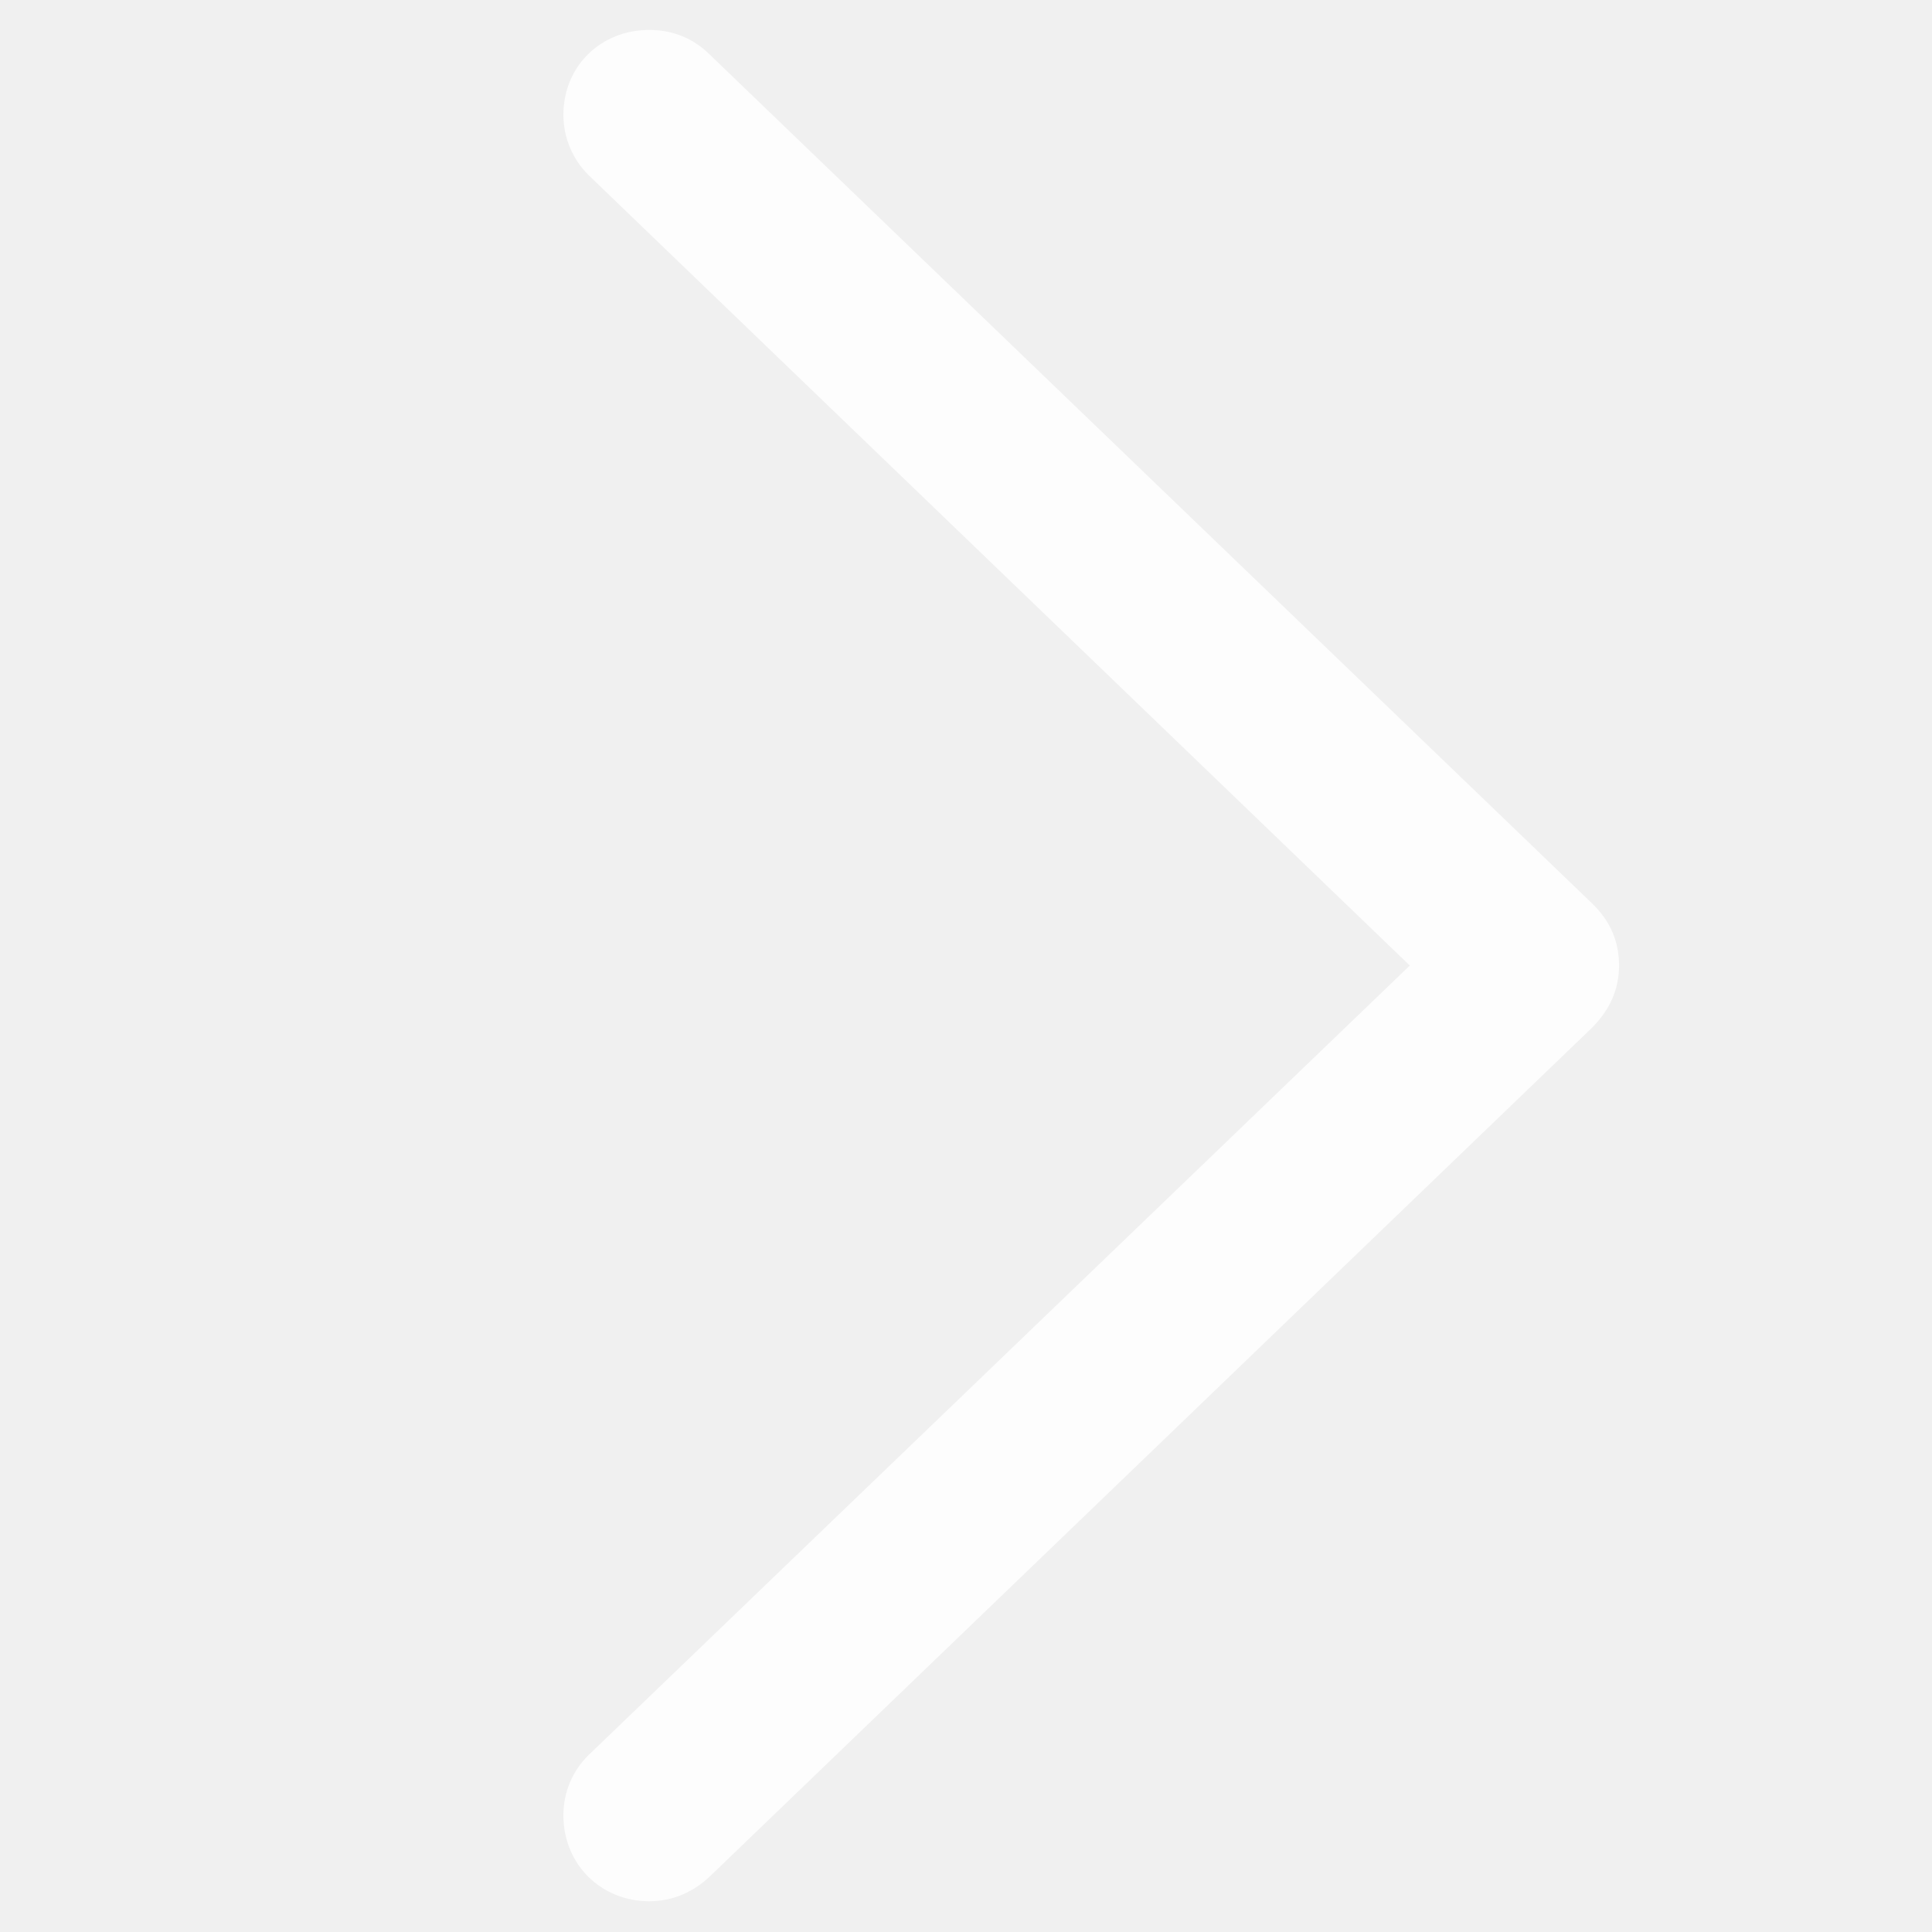
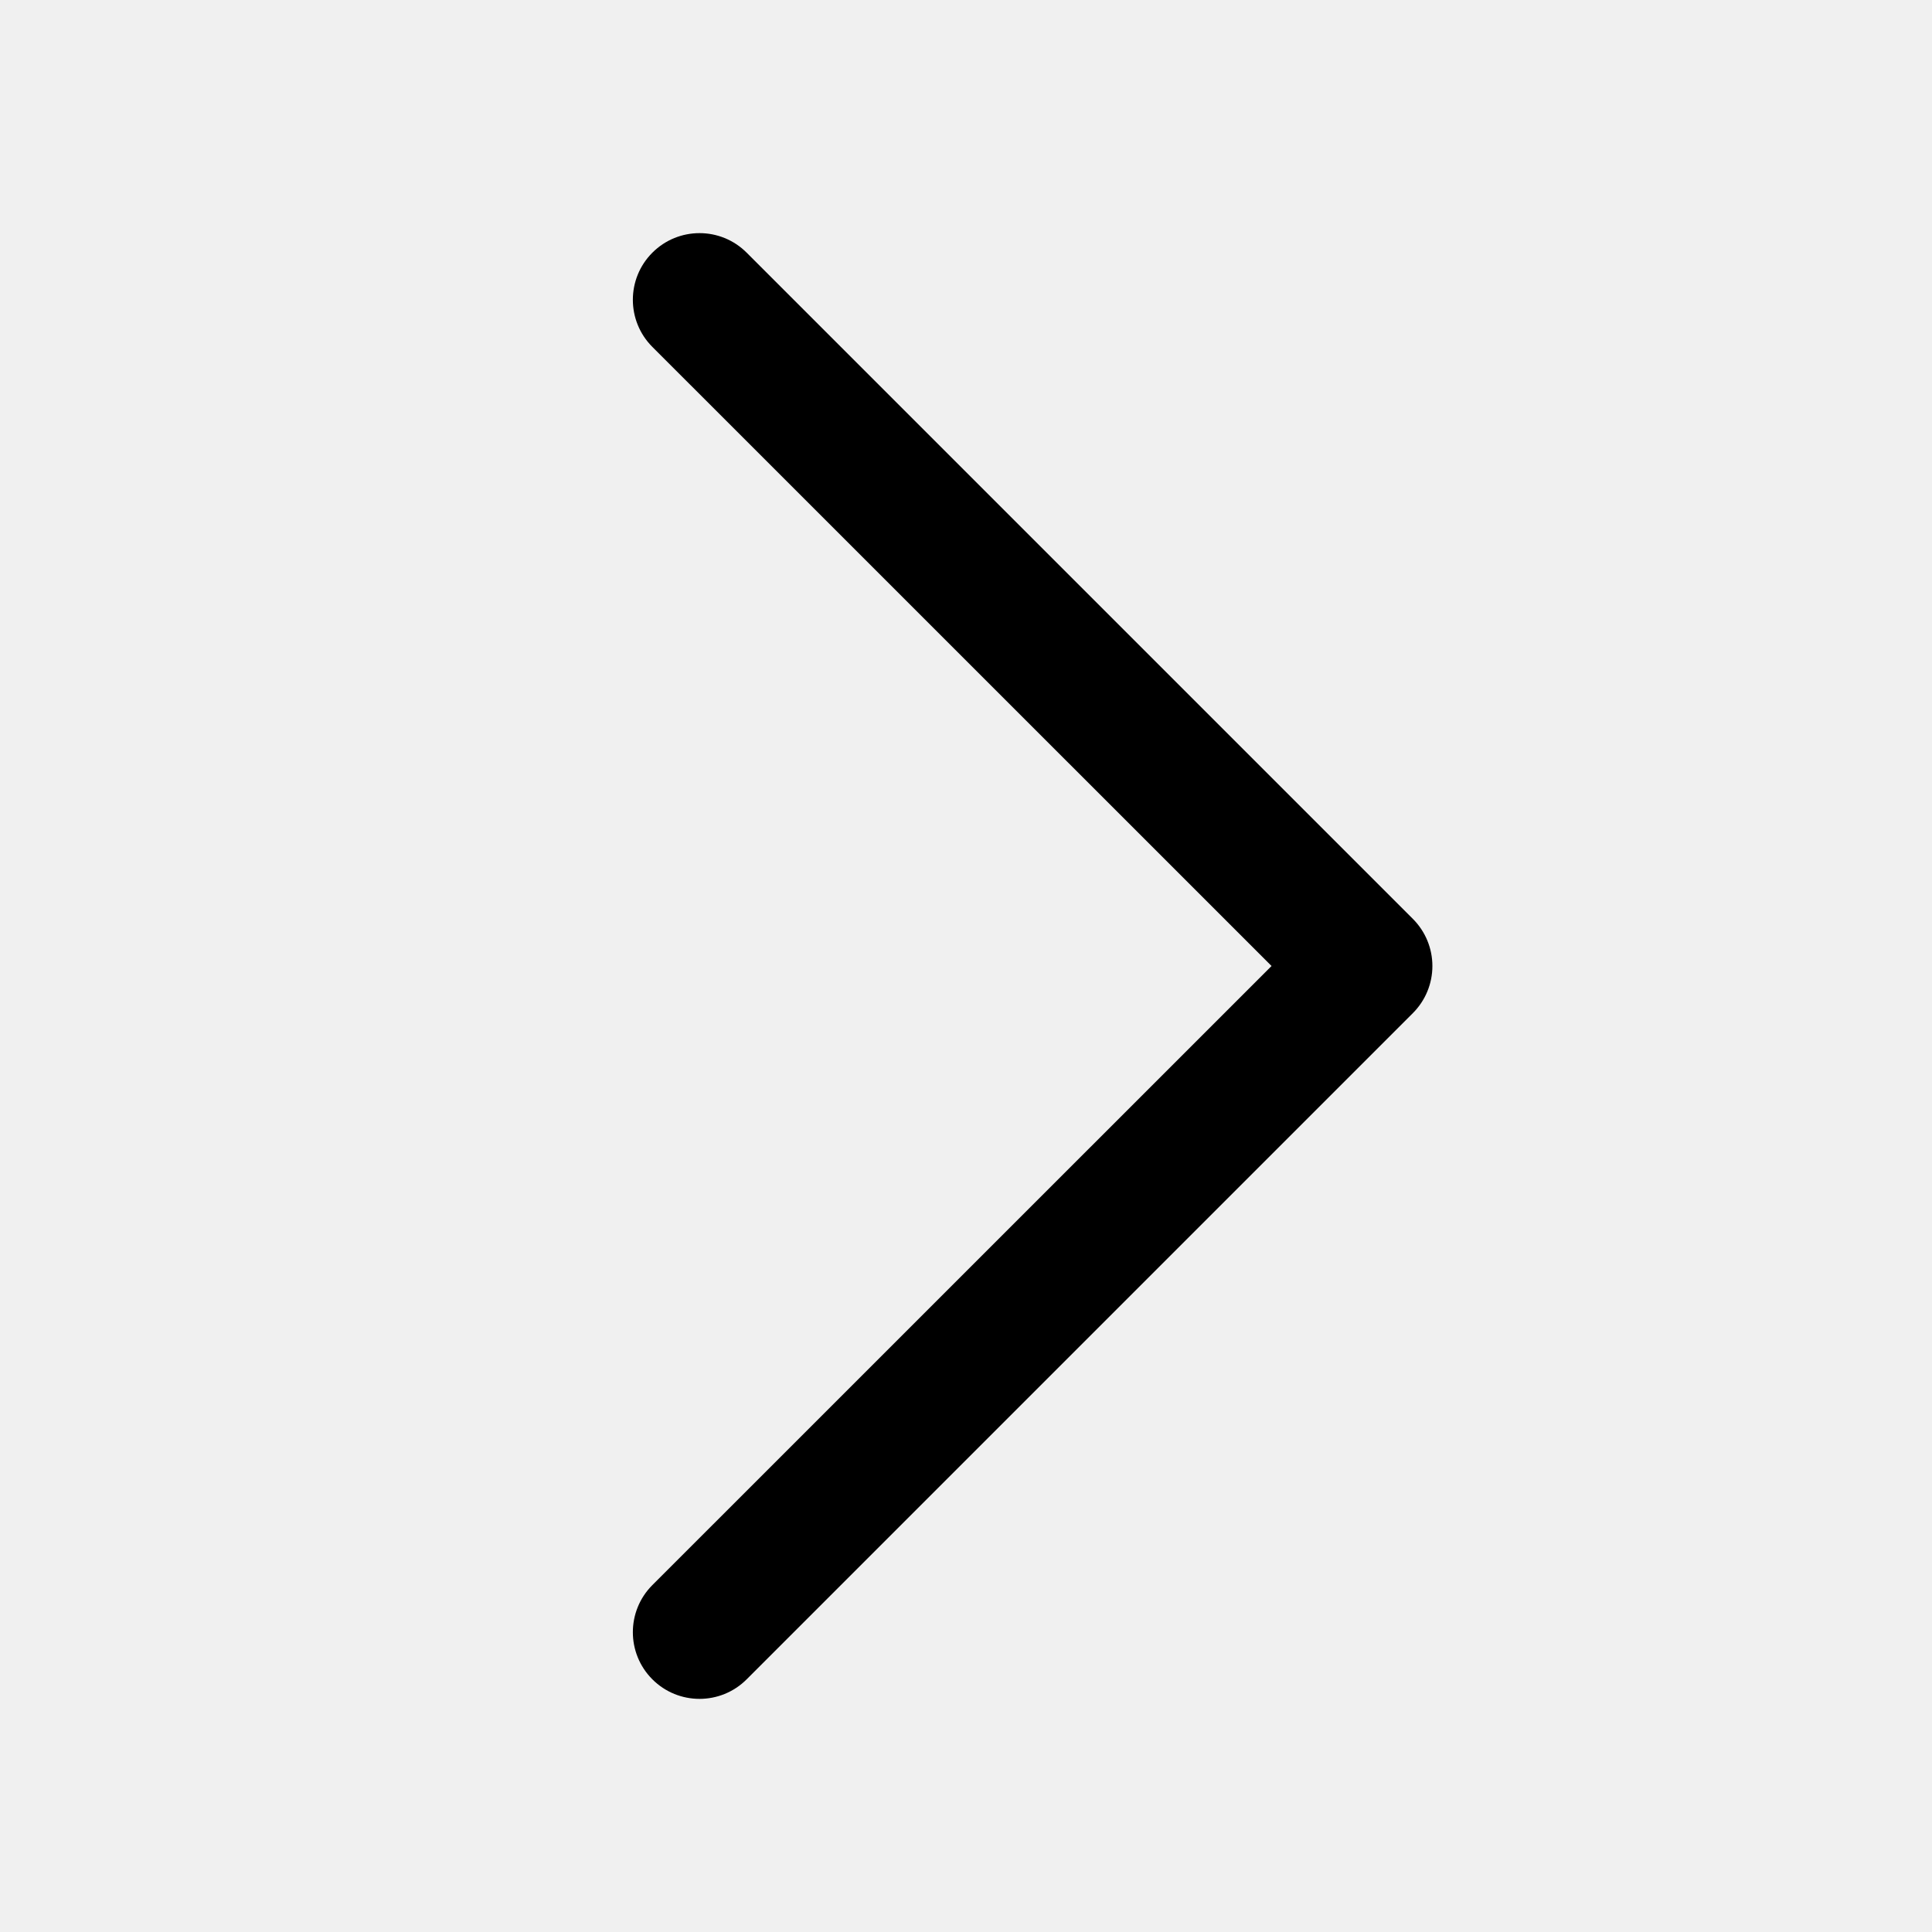
- <svg xmlns="http://www.w3.org/2000/svg" version="1.1" viewBox="0 0 22 22">
-   <g transform="translate(3.5635, 0.3408)">
-     <rect height="21.318" opacity="0" width="14.873" x="0" y="0" />
-     <path d="M14.873 10.654C14.873 10.371 14.766 10.137 14.56 9.941L4.521 0.283C4.336 0.098 4.102 0 3.828 0C3.281 0 2.852 0.41 2.852 0.967C2.852 1.23 2.959 1.475 3.135 1.65L12.49 10.654L3.135 19.648C2.959 19.824 2.852 20.059 2.852 20.332C2.852 20.889 3.281 21.309 3.828 21.309C4.102 21.309 4.336 21.201 4.521 21.025L14.56 11.367C14.766 11.162 14.873 10.928 14.873 10.654Z" fill="white" fill-opacity="0.85" />
-   </g>
+ <svg xmlns="http://www.w3.org/2000/svg" viewBox="12 12 232 232">
+   <path fill="black" d="M181.66,133.66l-80,80a8,8,0,0,1-11.32-11.32L164.69,128,90.34,53.66a8,8,0,0,1,11.32-11.32l80,80A8,8,0,0,1,181.66,133.66Z" />
</svg>
